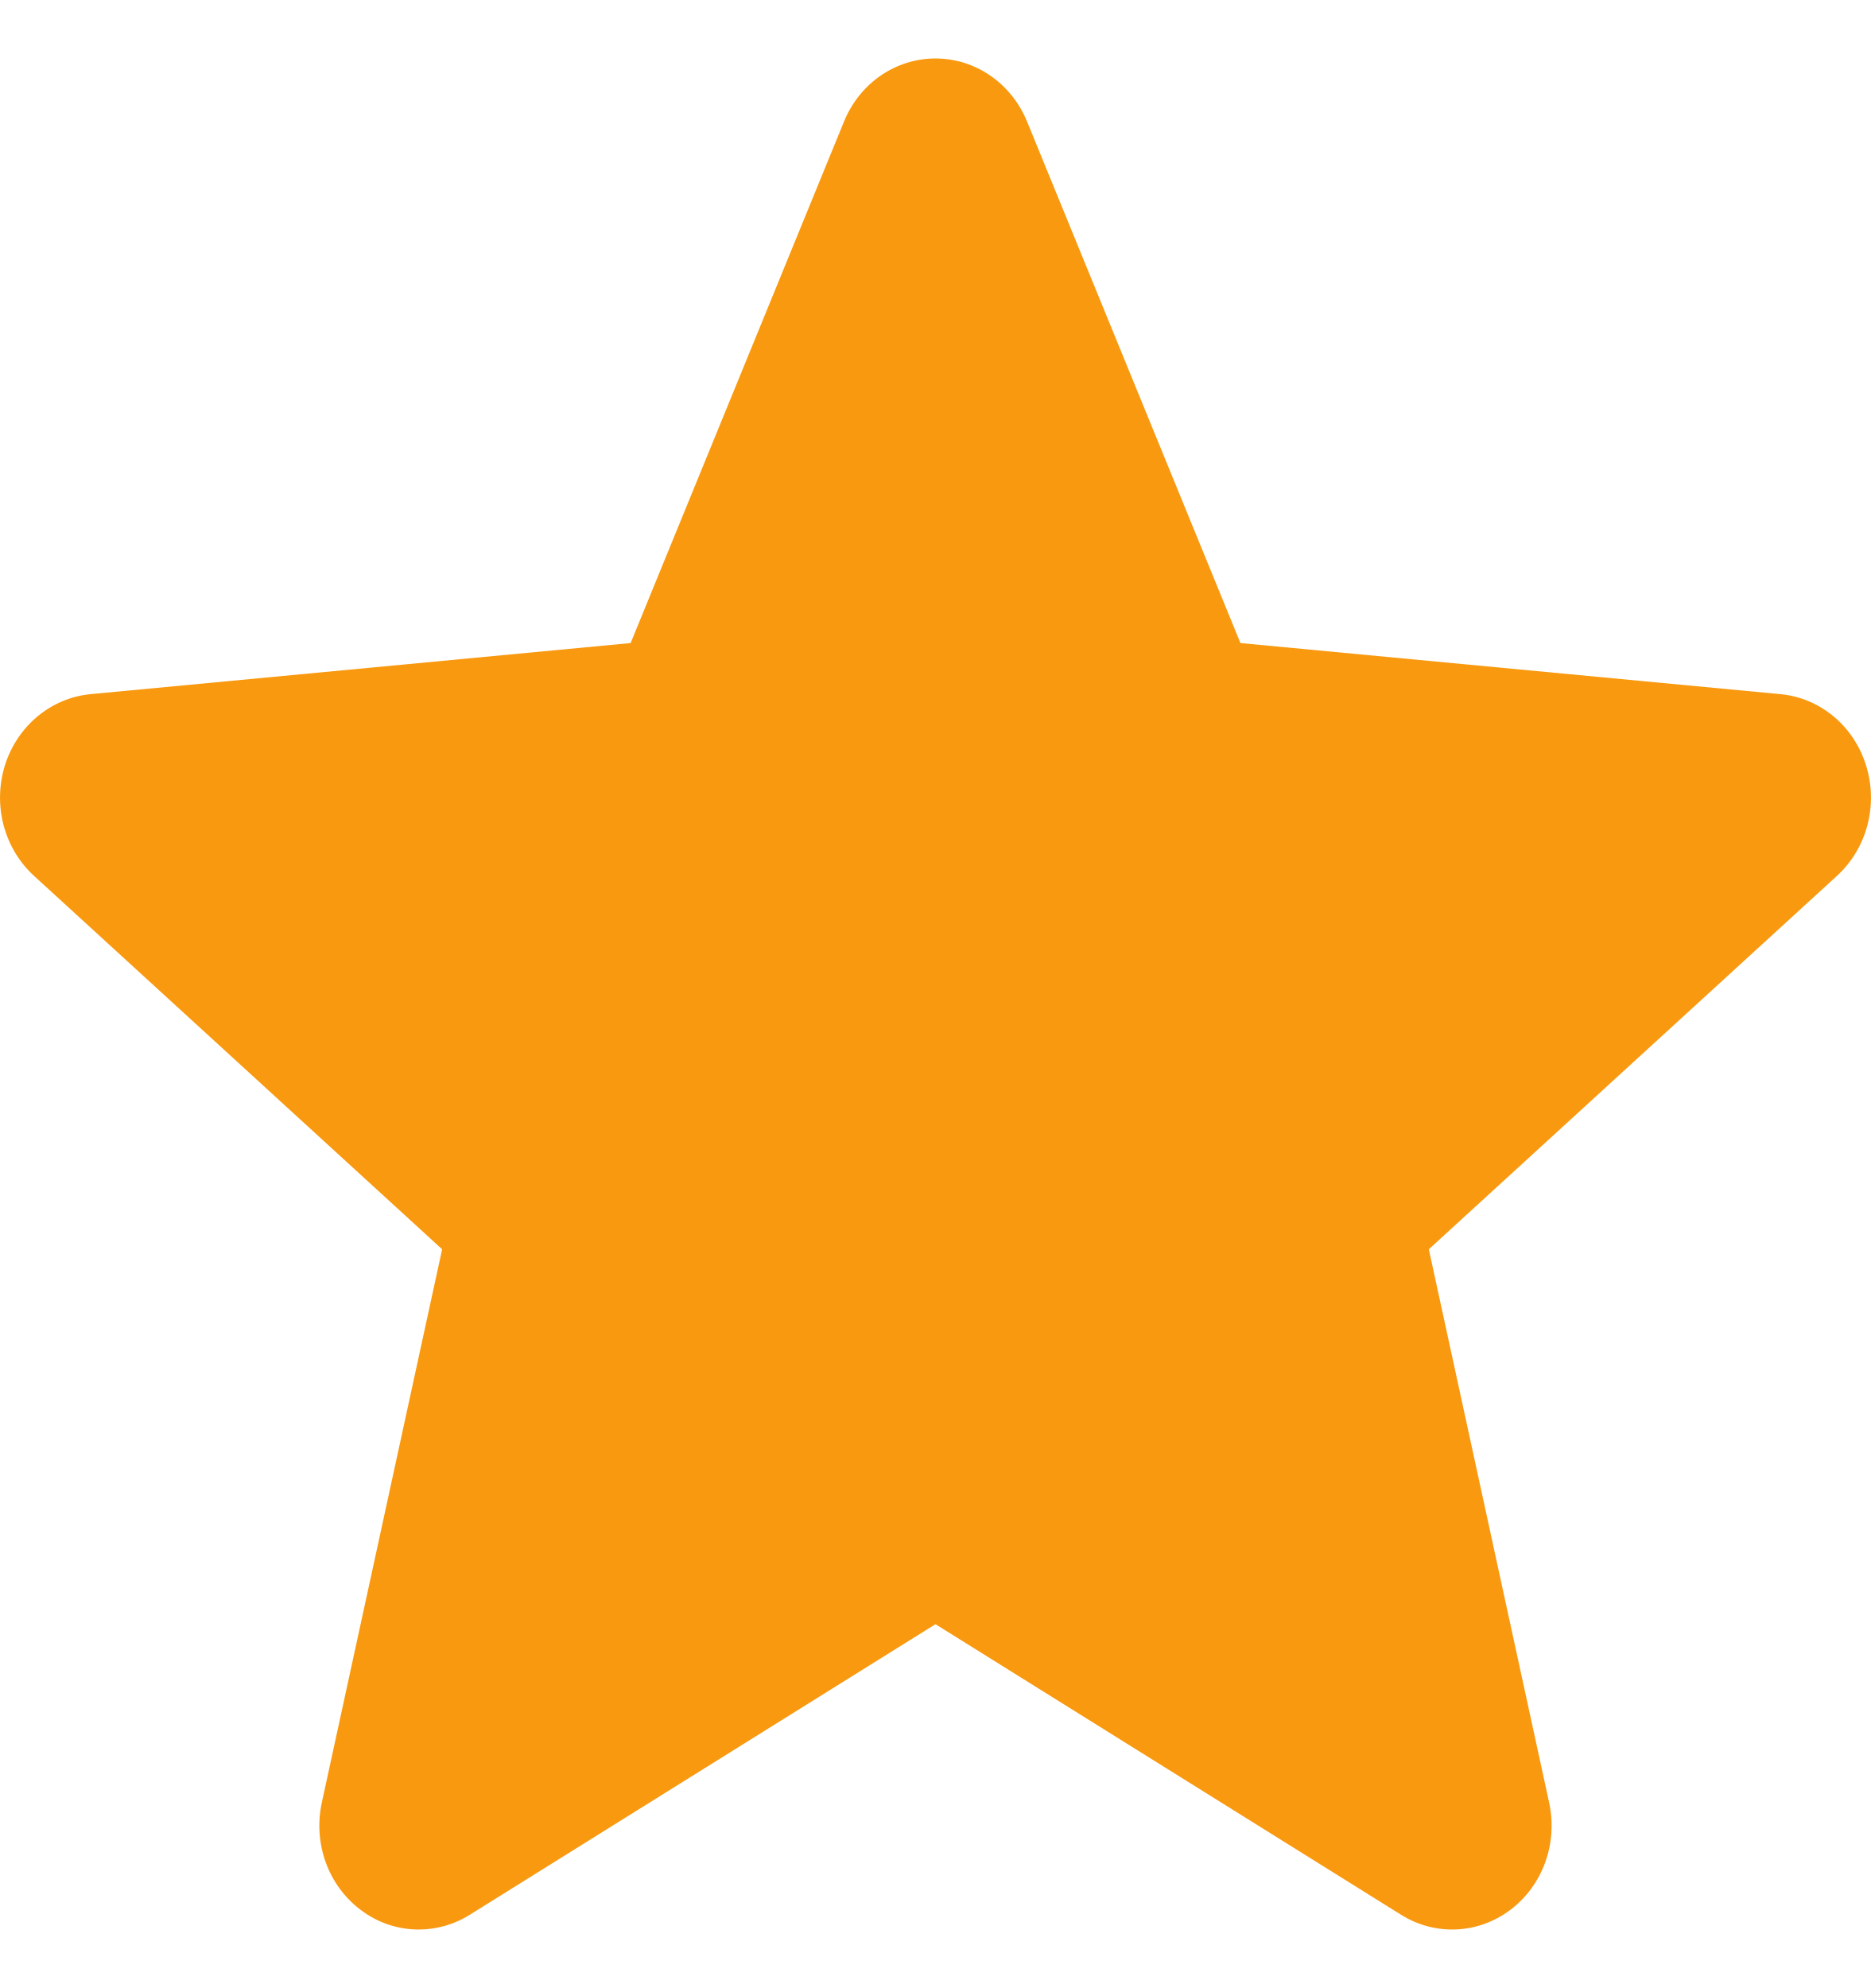
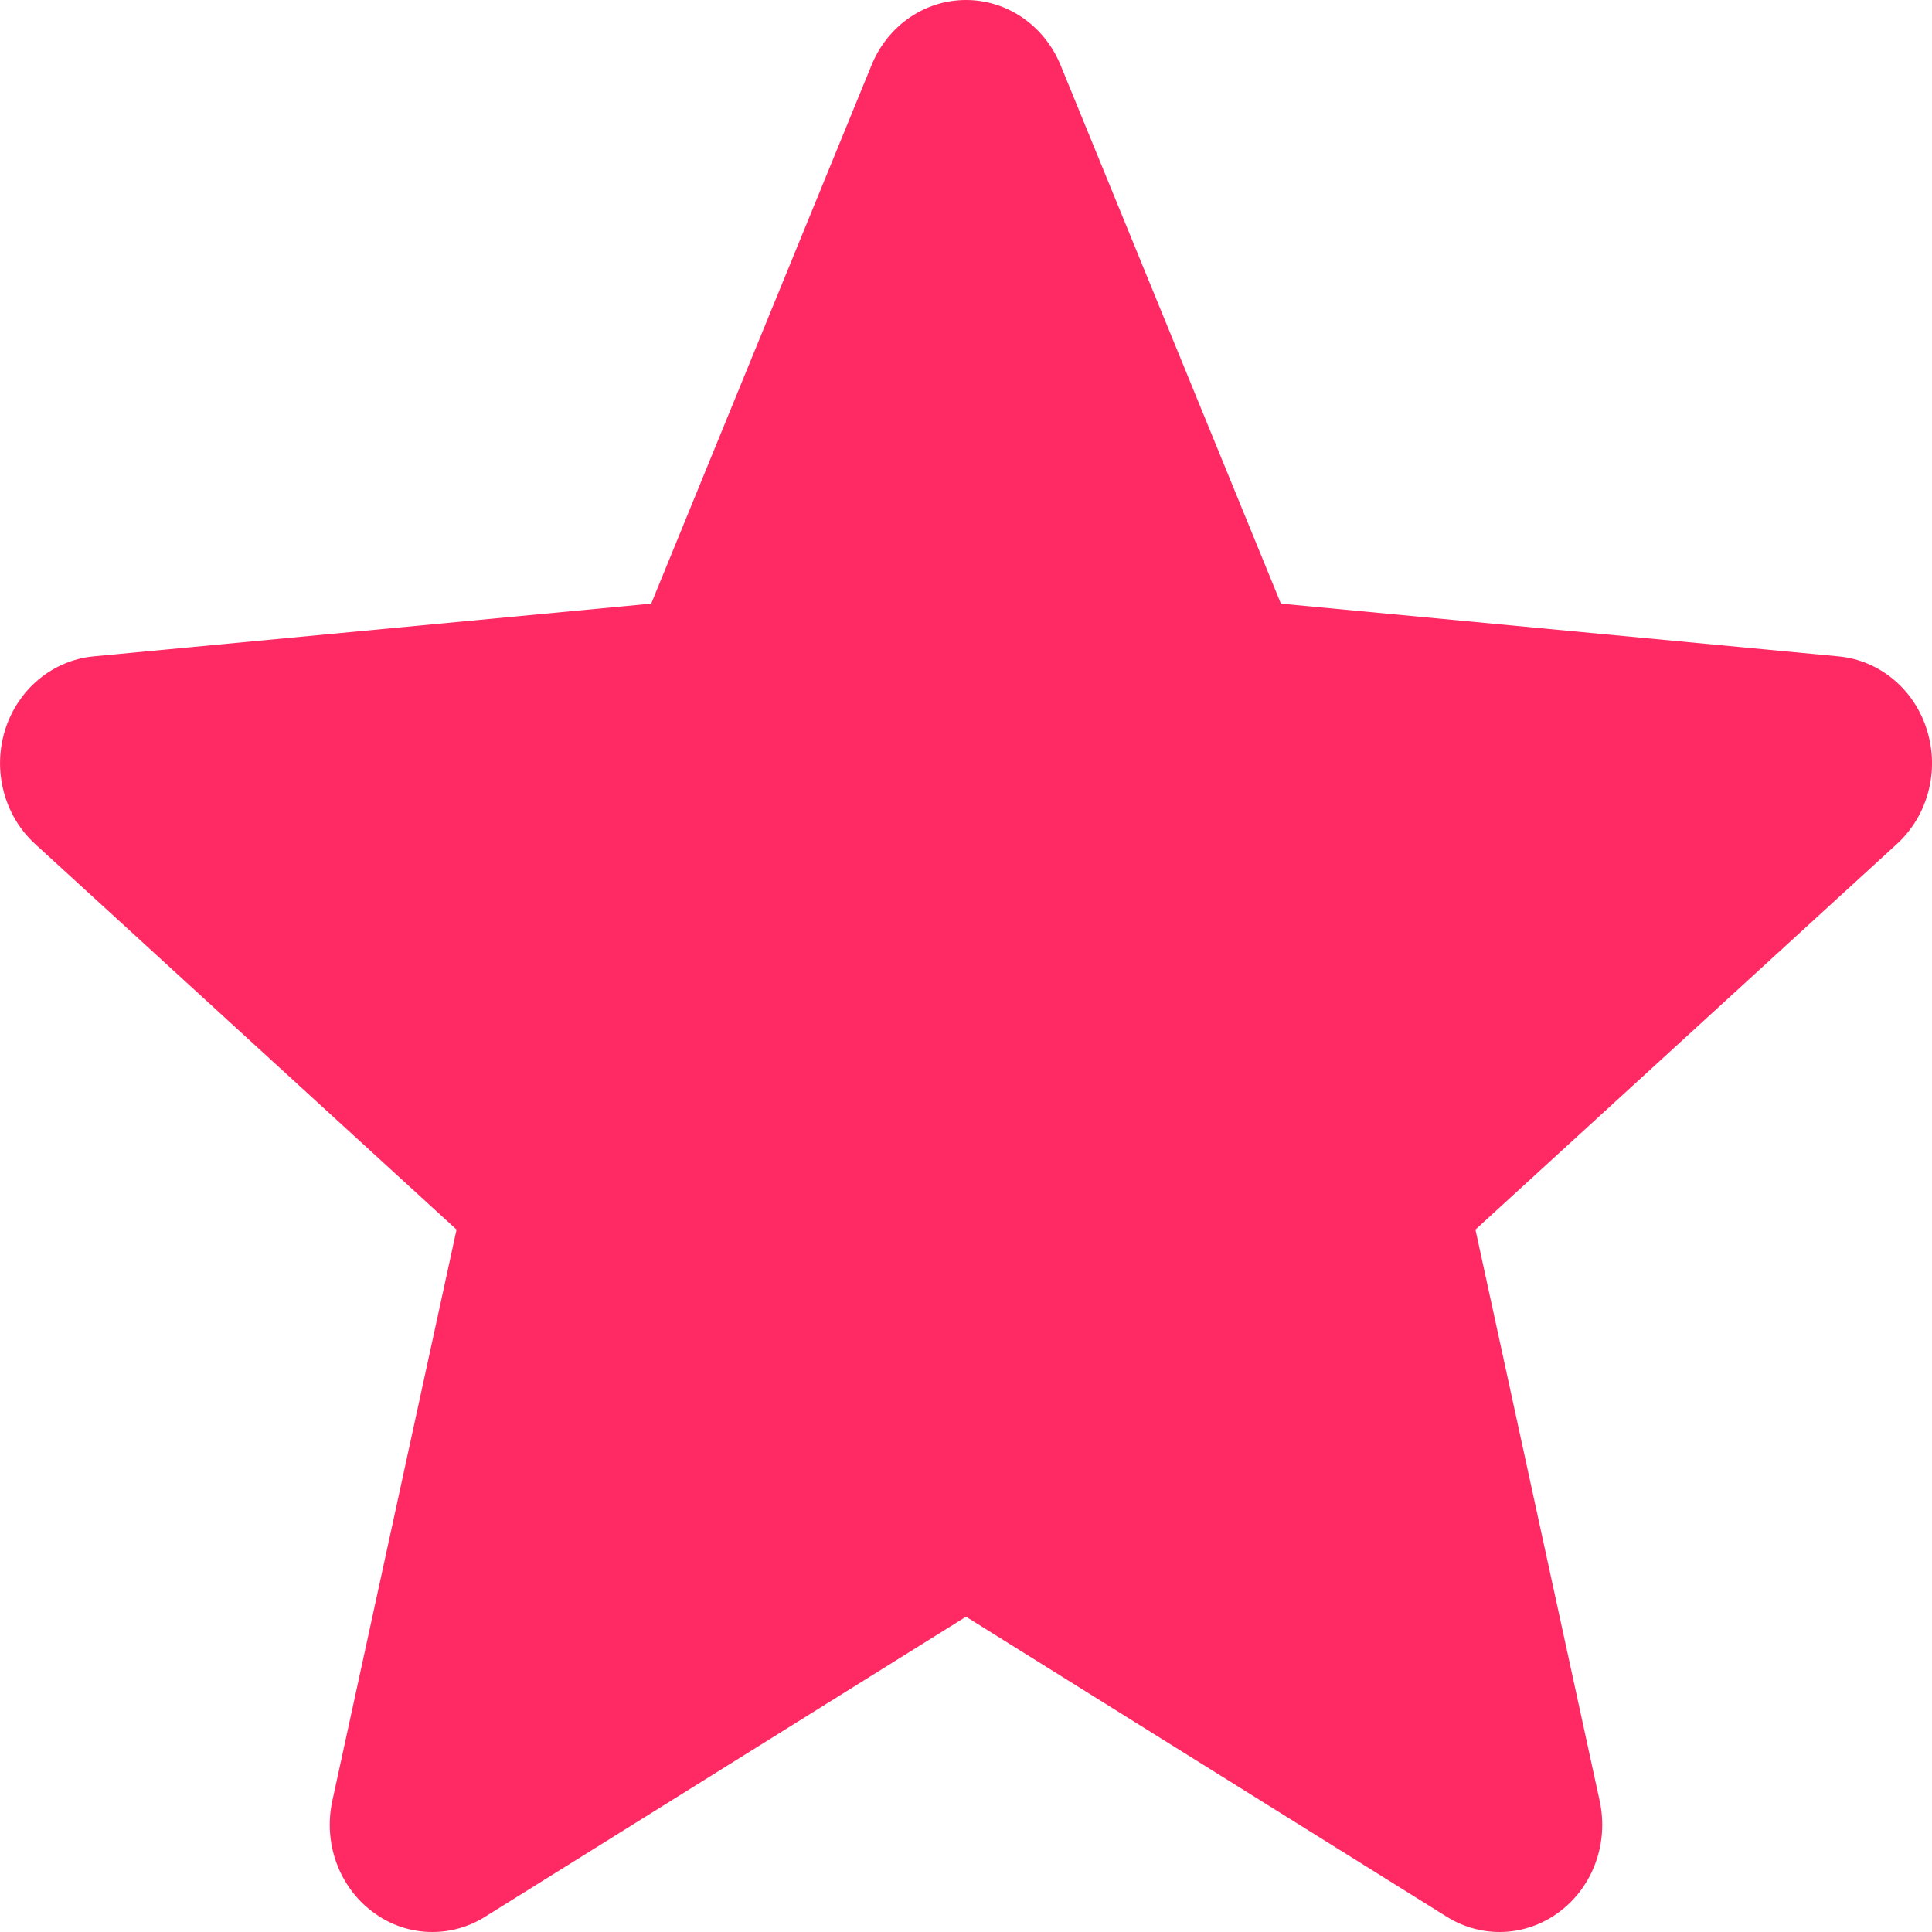
- <svg xmlns="http://www.w3.org/2000/svg" width="16" height="17" viewBox="0 0 16 17" fill="none">
-   <path d="M15.958 6.545C15.853 6.207 15.565 5.968 15.227 5.936L10.608 5.499L8.783 1.039C8.648 0.711 8.341 0.5 8 0.5C7.659 0.5 7.352 0.711 7.218 1.039L5.393 5.499L0.773 5.936C0.435 5.969 0.148 6.208 0.042 6.545C-0.063 6.884 0.034 7.254 0.29 7.489L3.781 10.683L2.752 15.415C2.677 15.763 2.806 16.122 3.083 16.331C3.231 16.444 3.406 16.5 3.581 16.5C3.732 16.5 3.883 16.458 4.017 16.374L8 13.889L11.982 16.374C12.274 16.556 12.641 16.54 12.917 16.331C13.194 16.122 13.323 15.763 13.248 15.415L12.219 10.683L15.71 7.489C15.966 7.254 16.064 6.884 15.958 6.545Z" fill="#F9990F" />
+ <svg xmlns="http://www.w3.org/2000/svg" width="16" height="16" viewBox="0 0 16 16" fill="none">
+   <path d="M15.958 6.045C15.853 5.707 15.565 5.468 15.227 5.436L10.608 4.999L8.783 0.539C8.648 0.211 8.341 0 8 0C7.659 0 7.352 0.211 7.218 0.539L5.393 4.999L0.773 5.436C0.435 5.469 0.148 5.708 0.042 6.045C-0.063 6.384 0.034 6.754 0.29 6.989L3.781 10.183L2.752 14.915C2.677 15.263 2.806 15.622 3.083 15.831C3.231 15.944 3.406 16 3.581 16C3.732 16 3.883 15.958 4.017 15.874L8 13.389L11.982 15.874C12.274 16.056 12.641 16.04 12.917 15.831C13.194 15.622 13.323 15.263 13.248 14.915L12.219 10.183L15.71 6.989C15.966 6.754 16.064 6.384 15.958 6.045Z" fill="#FF2A63" />
</svg>
